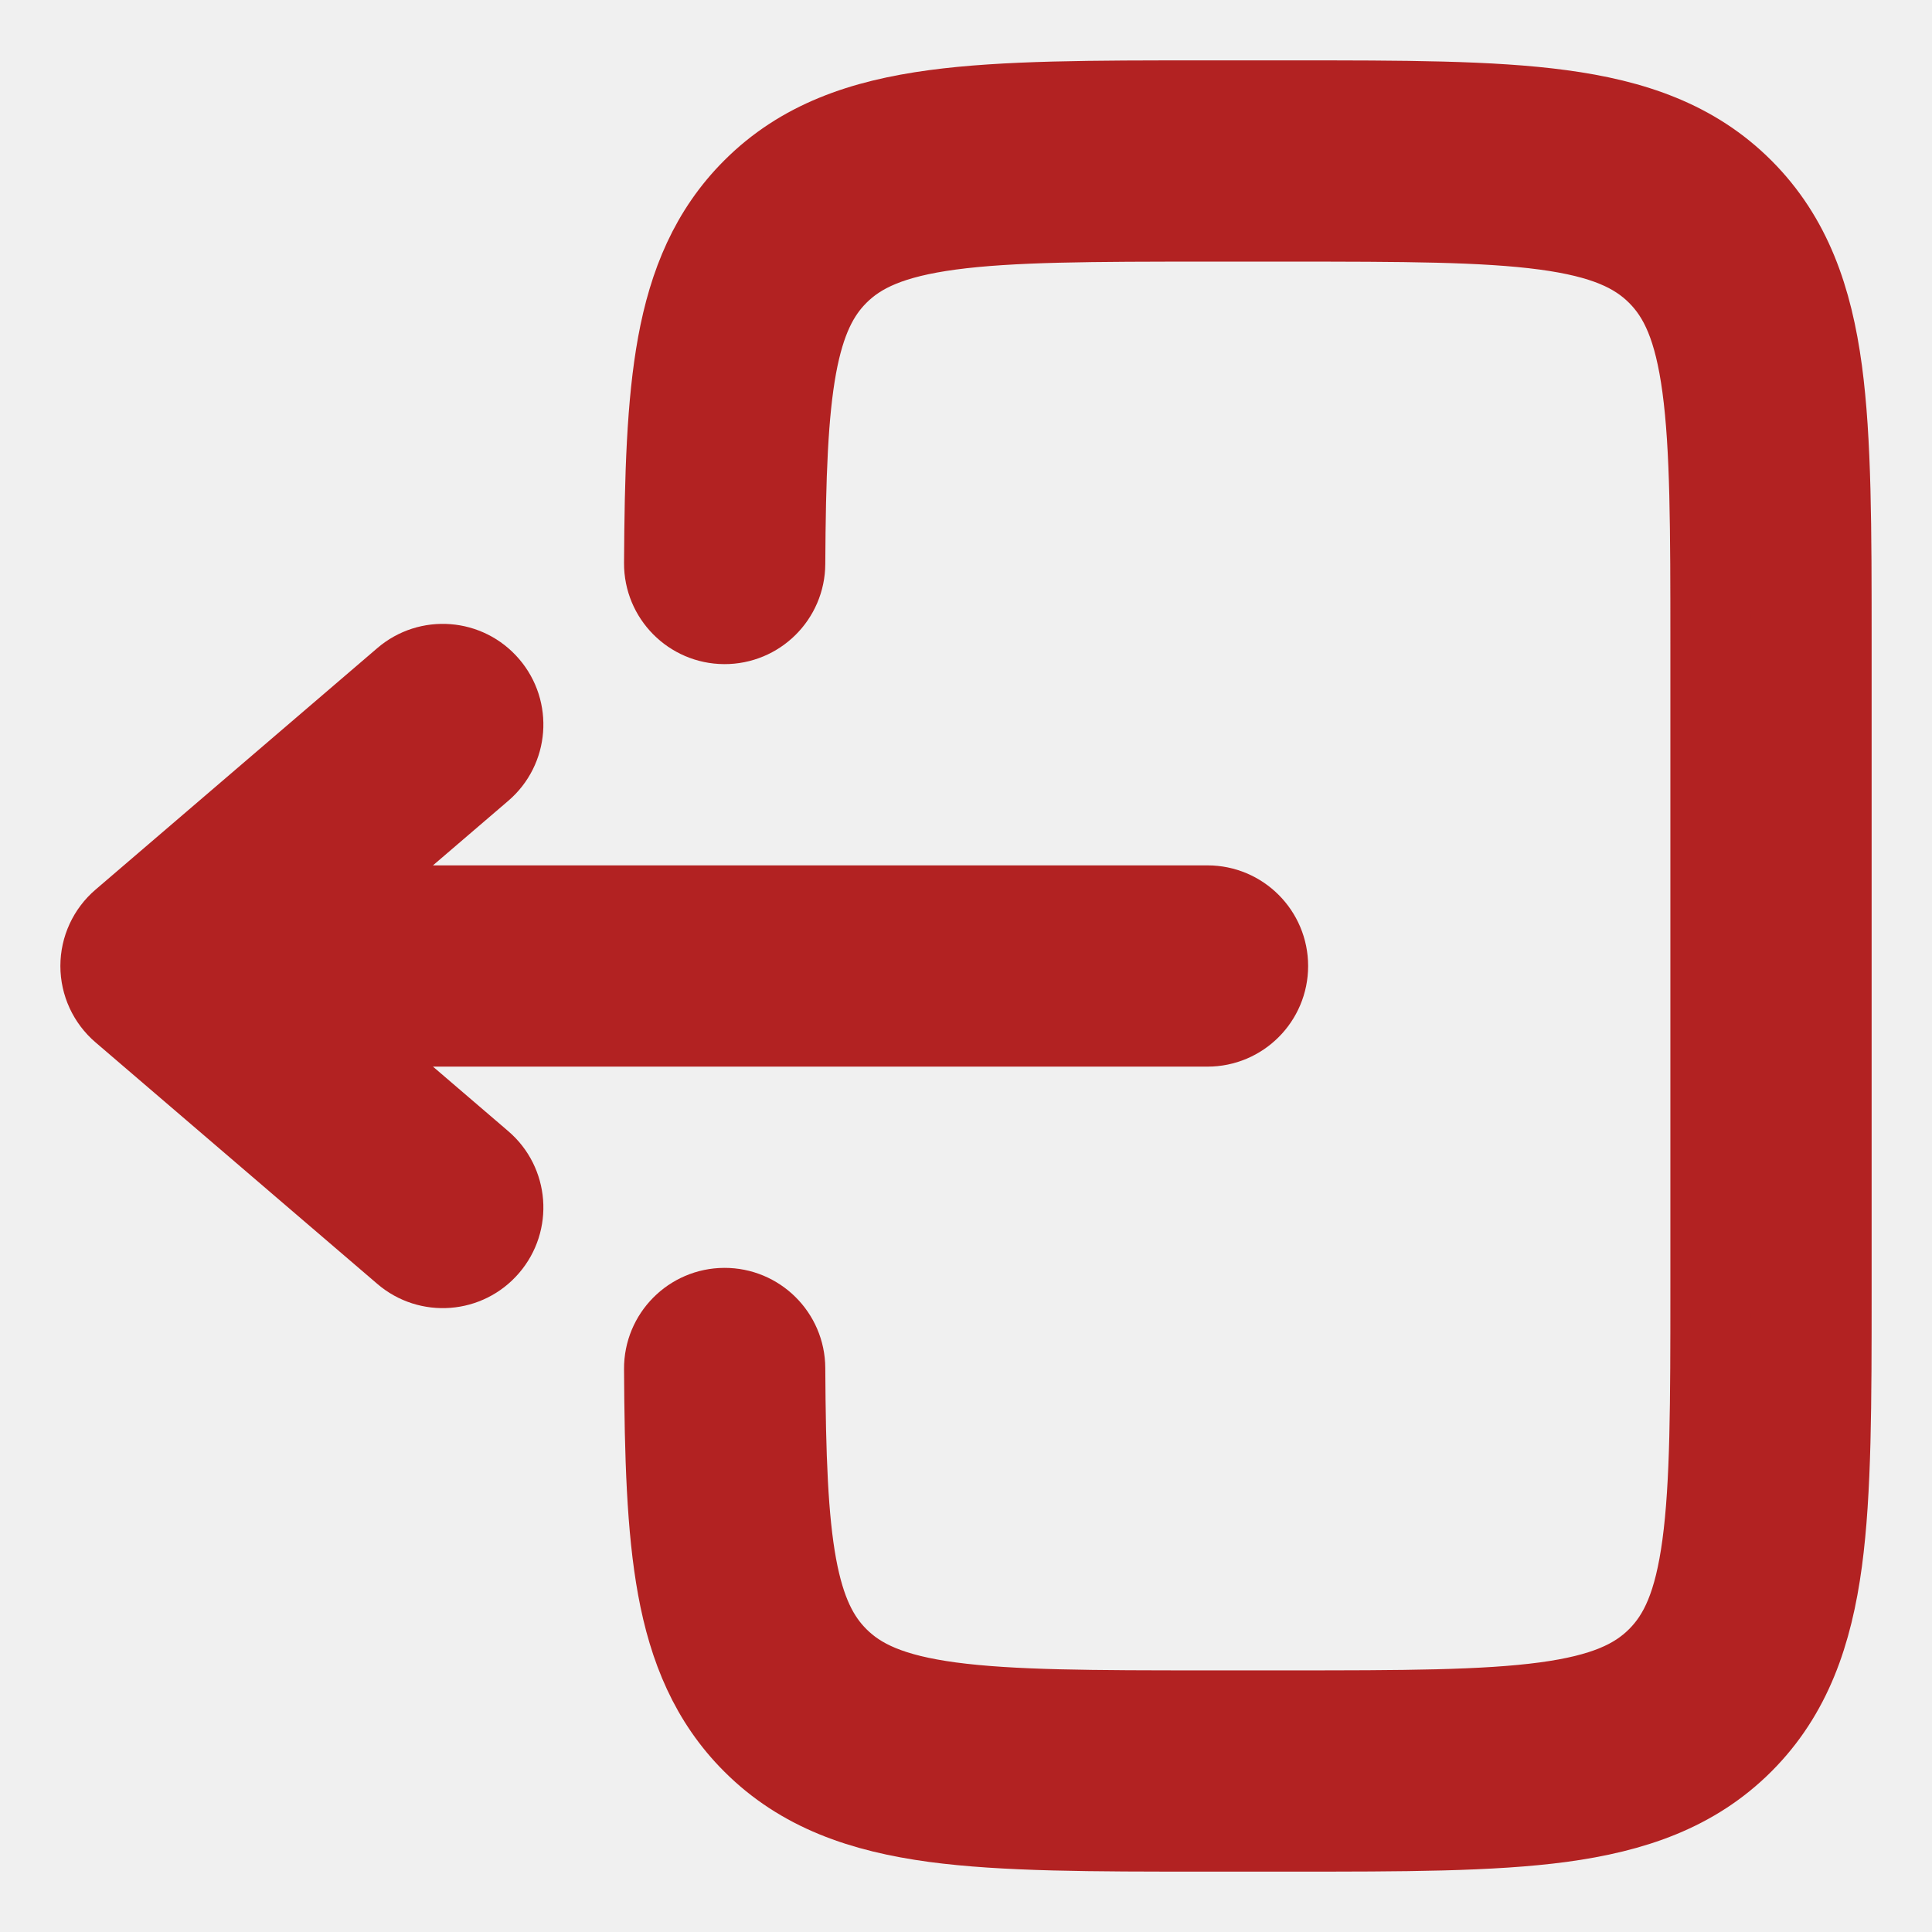
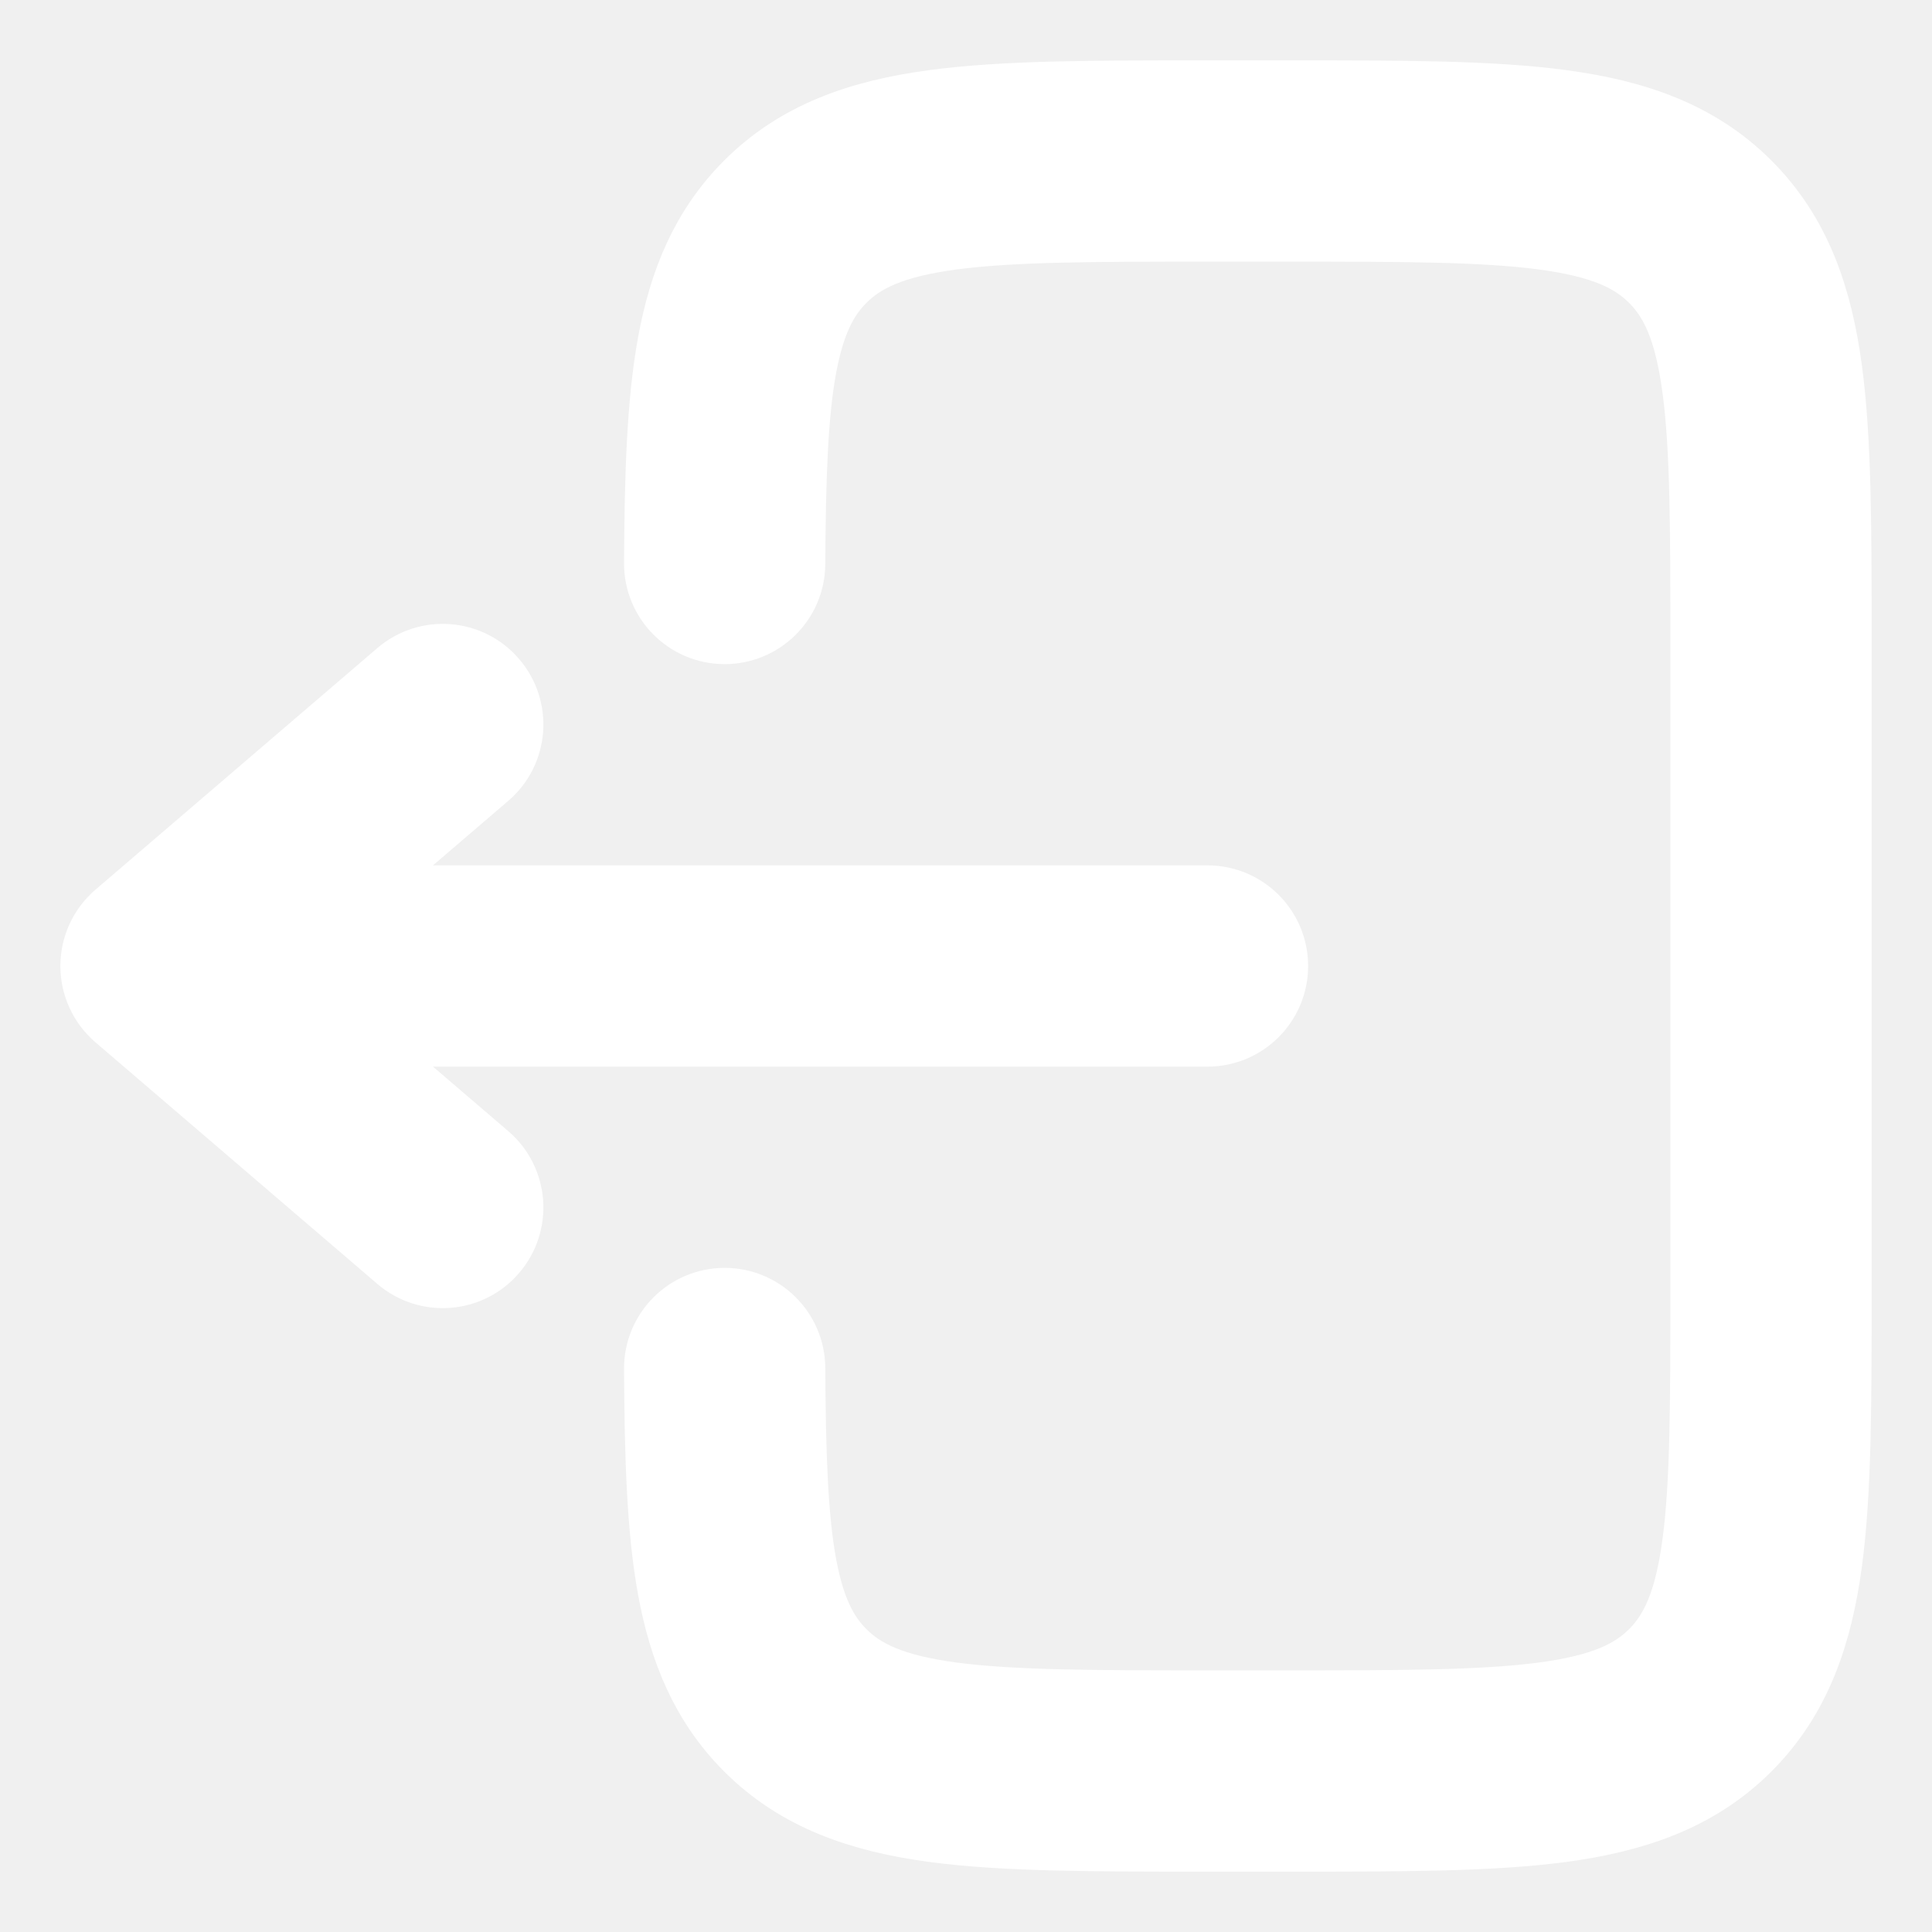
- <svg xmlns="http://www.w3.org/2000/svg" width="800px" height="800px" viewBox="0 0 24 24" fill="none" stroke="#B22222">
+ <svg xmlns="http://www.w3.org/2000/svg" width="800px" height="800px" viewBox="0 0 24 24" fill="none" stroke="#ffffff">
  <g id="SVGRepo_bgCarrier" stroke-width="0" />
  <g id="SVGRepo_tracerCarrier" stroke-linecap="round" stroke-linejoin="round" />
  <g id="SVGRepo_iconCarrier">
-     <path d="M14.945 1.25C13.578 1.25 12.475 1.25 11.608 1.367C10.708 1.488 9.95 1.746 9.349 2.348C8.824 2.873 8.558 3.518 8.419 4.276C8.284 5.013 8.258 5.914 8.252 6.996C8.25 7.41 8.584 7.748 8.998 7.75C9.412 7.752 9.75 7.418 9.752 7.004C9.758 5.911 9.786 5.136 9.894 4.547C9.999 3.981 10.166 3.652 10.409 3.409C10.686 3.132 11.075 2.952 11.808 2.853C12.564 2.752 13.565 2.75 15 2.75H16C17.436 2.75 18.437 2.752 19.192 2.853C19.926 2.952 20.314 3.132 20.591 3.409C20.868 3.686 21.048 4.074 21.147 4.808C21.249 5.563 21.25 6.565 21.25 8V16C21.25 17.435 21.249 18.436 21.147 19.192C21.048 19.926 20.868 20.314 20.591 20.591C20.314 20.868 19.926 21.048 19.192 21.147C18.437 21.248 17.436 21.25 16 21.25H15C13.565 21.25 12.564 21.248 11.808 21.147C11.075 21.048 10.686 20.868 10.409 20.591C10.166 20.348 9.999 20.02 9.894 19.453C9.786 18.864 9.758 18.089 9.752 16.996C9.75 16.582 9.412 16.248 8.998 16.25C8.584 16.252 8.25 16.59 8.252 17.004C8.258 18.086 8.284 18.987 8.419 19.724C8.558 20.482 8.824 21.127 9.349 21.652C9.95 22.254 10.708 22.512 11.608 22.634C12.475 22.75 13.578 22.75 14.945 22.75H16.055C17.423 22.75 18.525 22.75 19.392 22.634C20.292 22.512 21.05 22.254 21.652 21.652C22.254 21.05 22.513 20.292 22.634 19.392C22.75 18.525 22.75 17.422 22.75 16.055V7.945C22.75 6.578 22.75 5.475 22.634 4.608C22.513 3.708 22.254 2.95 21.652 2.348C21.05 1.746 20.292 1.488 19.392 1.367C18.525 1.25 17.423 1.25 16.055 1.25H14.945Z" fill="#B22222" />
-     <path d="M15 11.25C15.414 11.25 15.75 11.586 15.75 12C15.75 12.414 15.414 12.75 15 12.75H4.027L5.988 14.431C6.303 14.7 6.339 15.174 6.069 15.488C5.8 15.803 5.326 15.839 5.012 15.569L1.512 12.569C1.346 12.427 1.25 12.219 1.25 12C1.25 11.781 1.346 11.573 1.512 11.431L5.012 8.431C5.326 8.161 5.8 8.197 6.069 8.512C6.339 8.826 6.303 9.3 5.988 9.569L4.027 11.25H15Z" fill="#B22222" />
+     <path d="M14.945 1.25C13.578 1.25 12.475 1.25 11.608 1.367C10.708 1.488 9.95 1.746 9.349 2.348C8.824 2.873 8.558 3.518 8.419 4.276C8.284 5.013 8.258 5.914 8.252 6.996C8.25 7.41 8.584 7.748 8.998 7.75C9.412 7.752 9.75 7.418 9.752 7.004C9.758 5.911 9.786 5.136 9.894 4.547C9.999 3.981 10.166 3.652 10.409 3.409C10.686 3.132 11.075 2.952 11.808 2.853C12.564 2.752 13.565 2.75 15 2.75H16C17.436 2.75 18.437 2.752 19.192 2.853C19.926 2.952 20.314 3.132 20.591 3.409C20.868 3.686 21.048 4.074 21.147 4.808C21.249 5.563 21.25 6.565 21.25 8V16C21.25 17.435 21.249 18.436 21.147 19.192C21.048 19.926 20.868 20.314 20.591 20.591C20.314 20.868 19.926 21.048 19.192 21.147C18.437 21.248 17.436 21.25 16 21.25H15C13.565 21.25 12.564 21.248 11.808 21.147C11.075 21.048 10.686 20.868 10.409 20.591C10.166 20.348 9.999 20.02 9.894 19.453C9.786 18.864 9.758 18.089 9.752 16.996C9.75 16.582 9.412 16.248 8.998 16.25C8.584 16.252 8.25 16.59 8.252 17.004C8.258 18.086 8.284 18.987 8.419 19.724C8.558 20.482 8.824 21.127 9.349 21.652C9.95 22.254 10.708 22.512 11.608 22.634C12.475 22.75 13.578 22.75 14.945 22.75H16.055C17.423 22.75 18.525 22.75 19.392 22.634C20.292 22.512 21.05 22.254 21.652 21.652C22.254 21.05 22.513 20.292 22.634 19.392C22.75 18.525 22.75 17.422 22.75 16.055V7.945C22.75 6.578 22.75 5.475 22.634 4.608C22.513 3.708 22.254 2.95 21.652 2.348C21.05 1.746 20.292 1.488 19.392 1.367C18.525 1.25 17.423 1.25 16.055 1.25H14.945Z" fill="#ffffff" />
+     <path d="M15 11.25C15.414 11.25 15.75 11.586 15.75 12C15.75 12.414 15.414 12.75 15 12.75H4.027L5.988 14.431C6.303 14.7 6.339 15.174 6.069 15.488C5.8 15.803 5.326 15.839 5.012 15.569L1.512 12.569C1.346 12.427 1.25 12.219 1.25 12C1.25 11.781 1.346 11.573 1.512 11.431L5.012 8.431C5.326 8.161 5.8 8.197 6.069 8.512C6.339 8.826 6.303 9.3 5.988 9.569L4.027 11.25H15Z" fill="#ffffff" />
  </g>
</svg>
